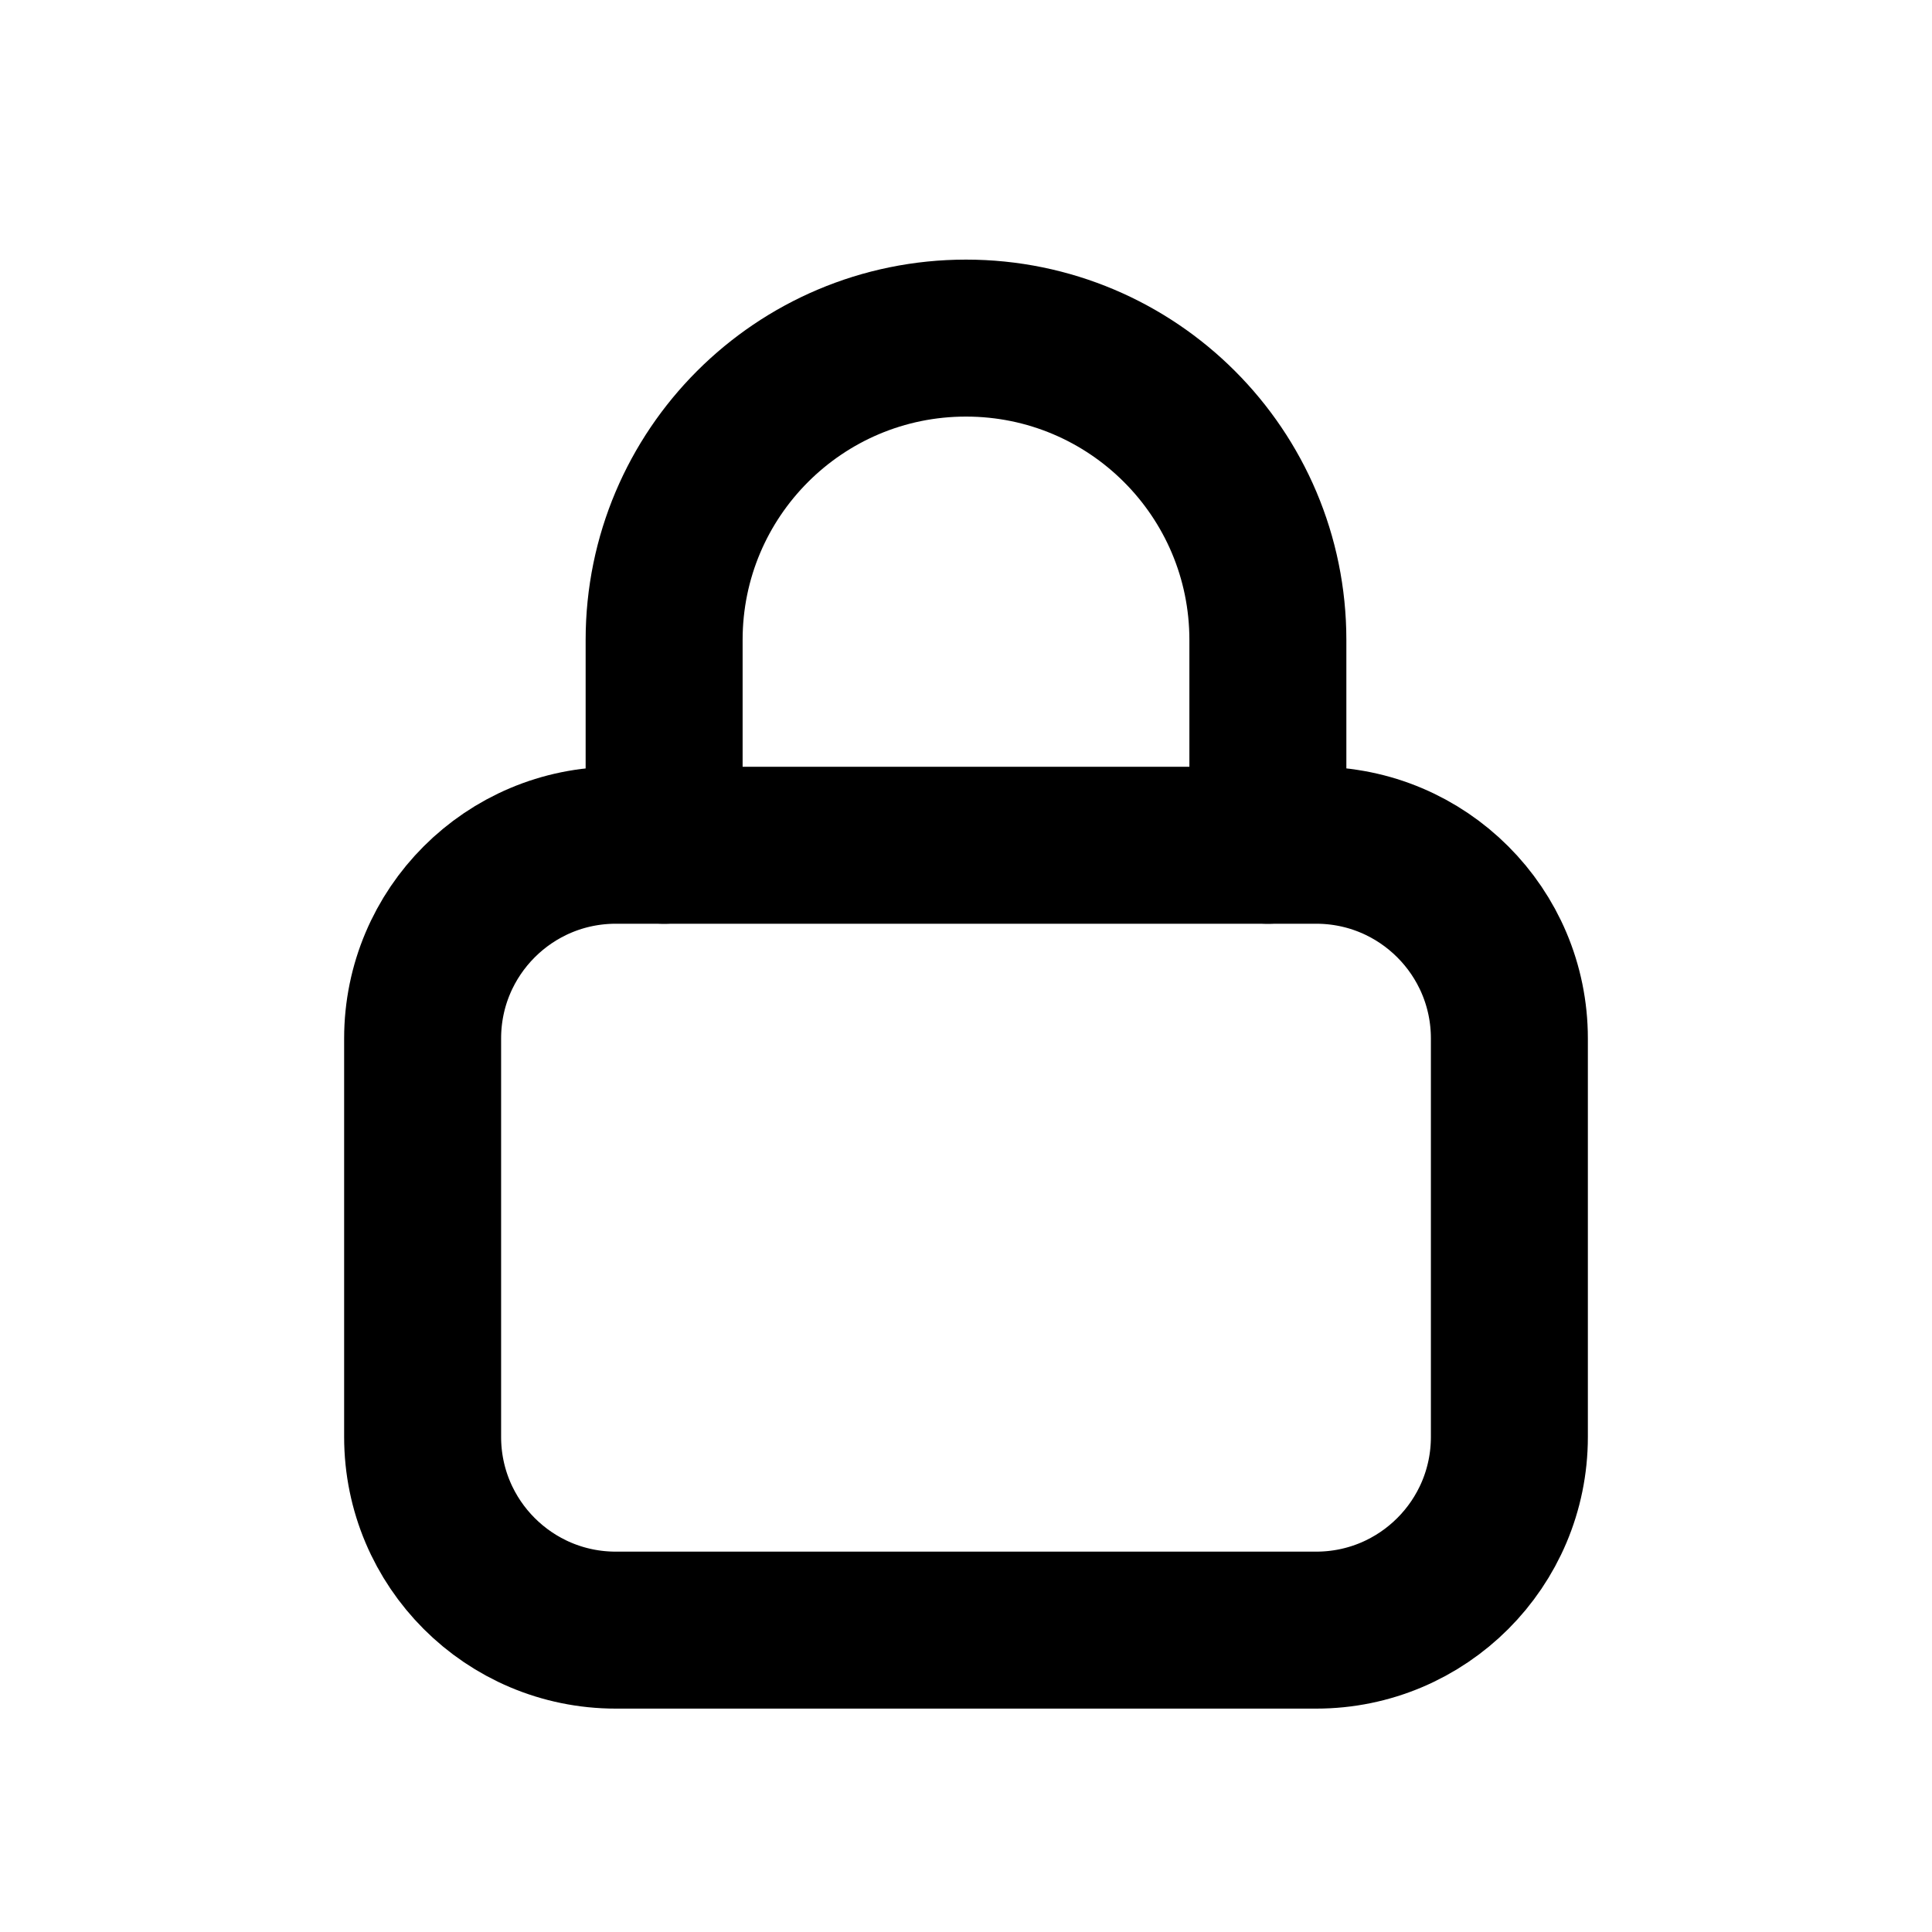
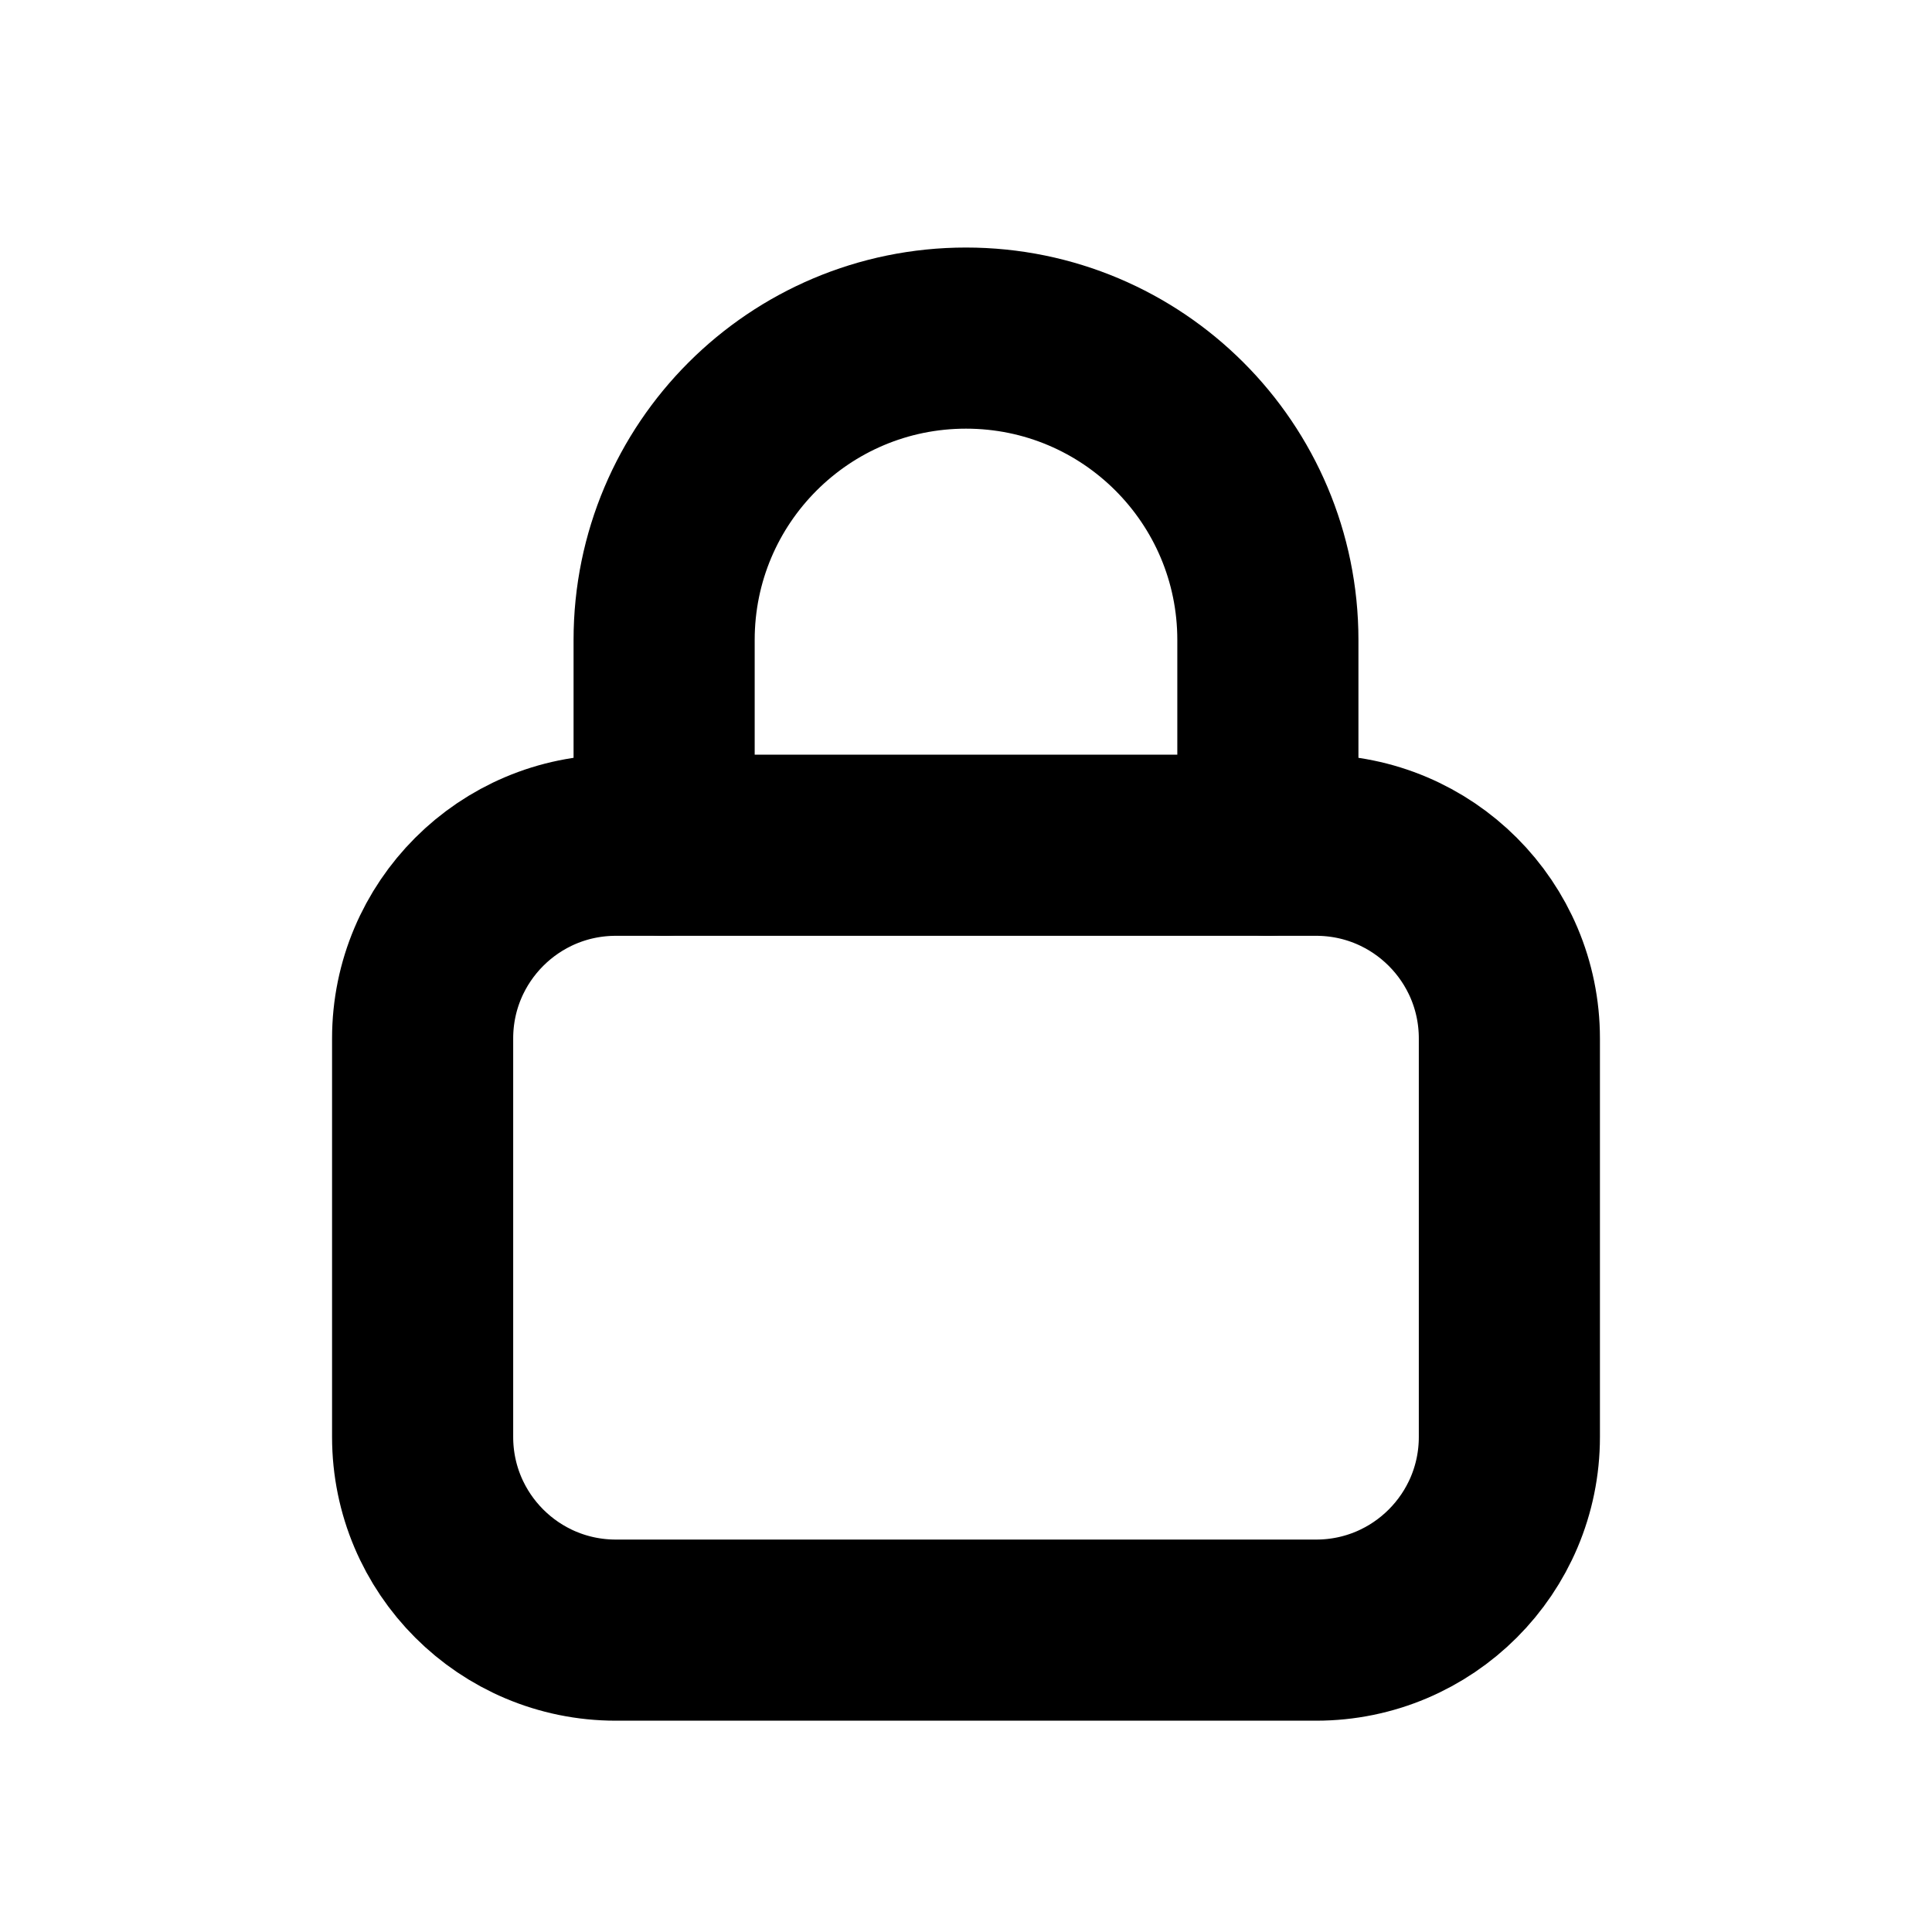
- <svg xmlns="http://www.w3.org/2000/svg" width="16" height="16" viewBox="0 0 16 16" fill="none" stroke="currentColor" stroke-width="1.3" stroke-linecap="round" stroke-linejoin="round">
-   <rect x="3.5" y="7" width="9" height="6.5" rx="1.6" />
-   <path d="M5.5 7V5.3a2.5 2.5 0 0 1 5 0V7" />
+ <svg xmlns="http://www.w3.org/2000/svg" width="24" height="24" viewBox="0 0 24 24" fill="none" stroke="currentColor" stroke-width="2.25" stroke-linecap="round" stroke-linejoin="round">
+   <rect x="5.25" y="10.5" width="13.5" height="9.75" rx="2.4" />
+   <path d="M8.25 10.5V7.95a3.75 3.75 0 0 1 7.5 0V10.5" />
</svg>
